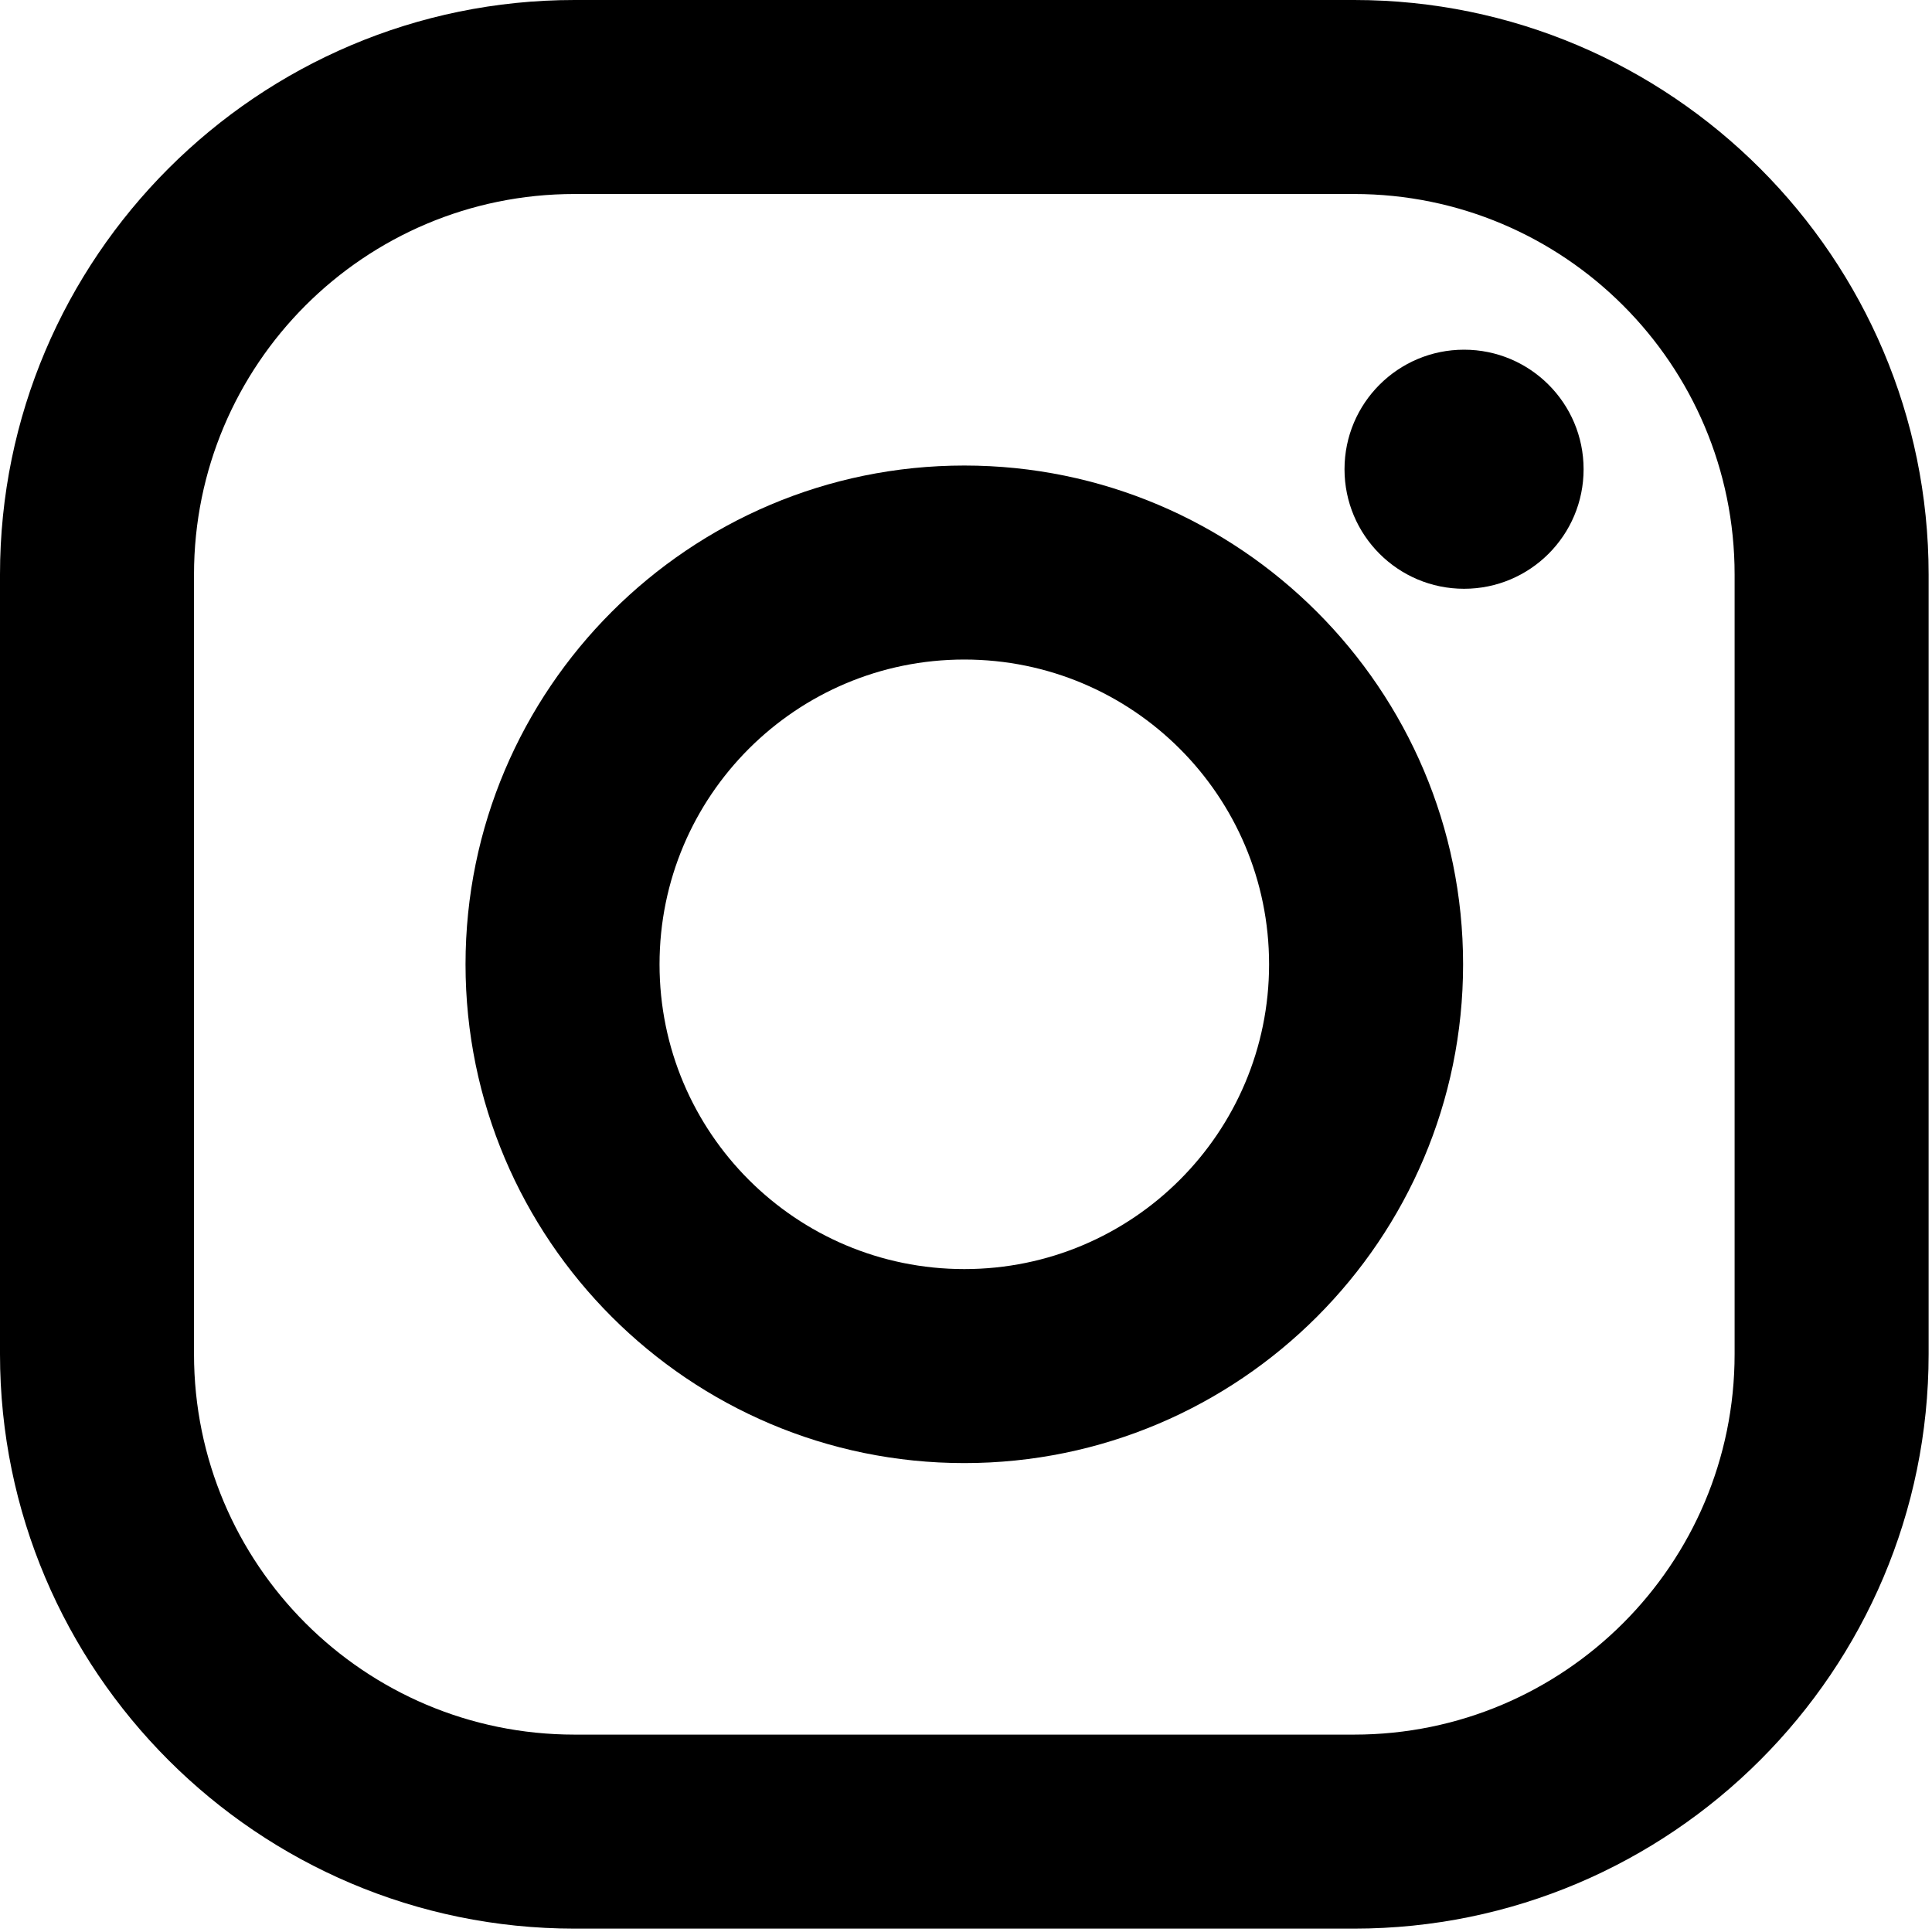
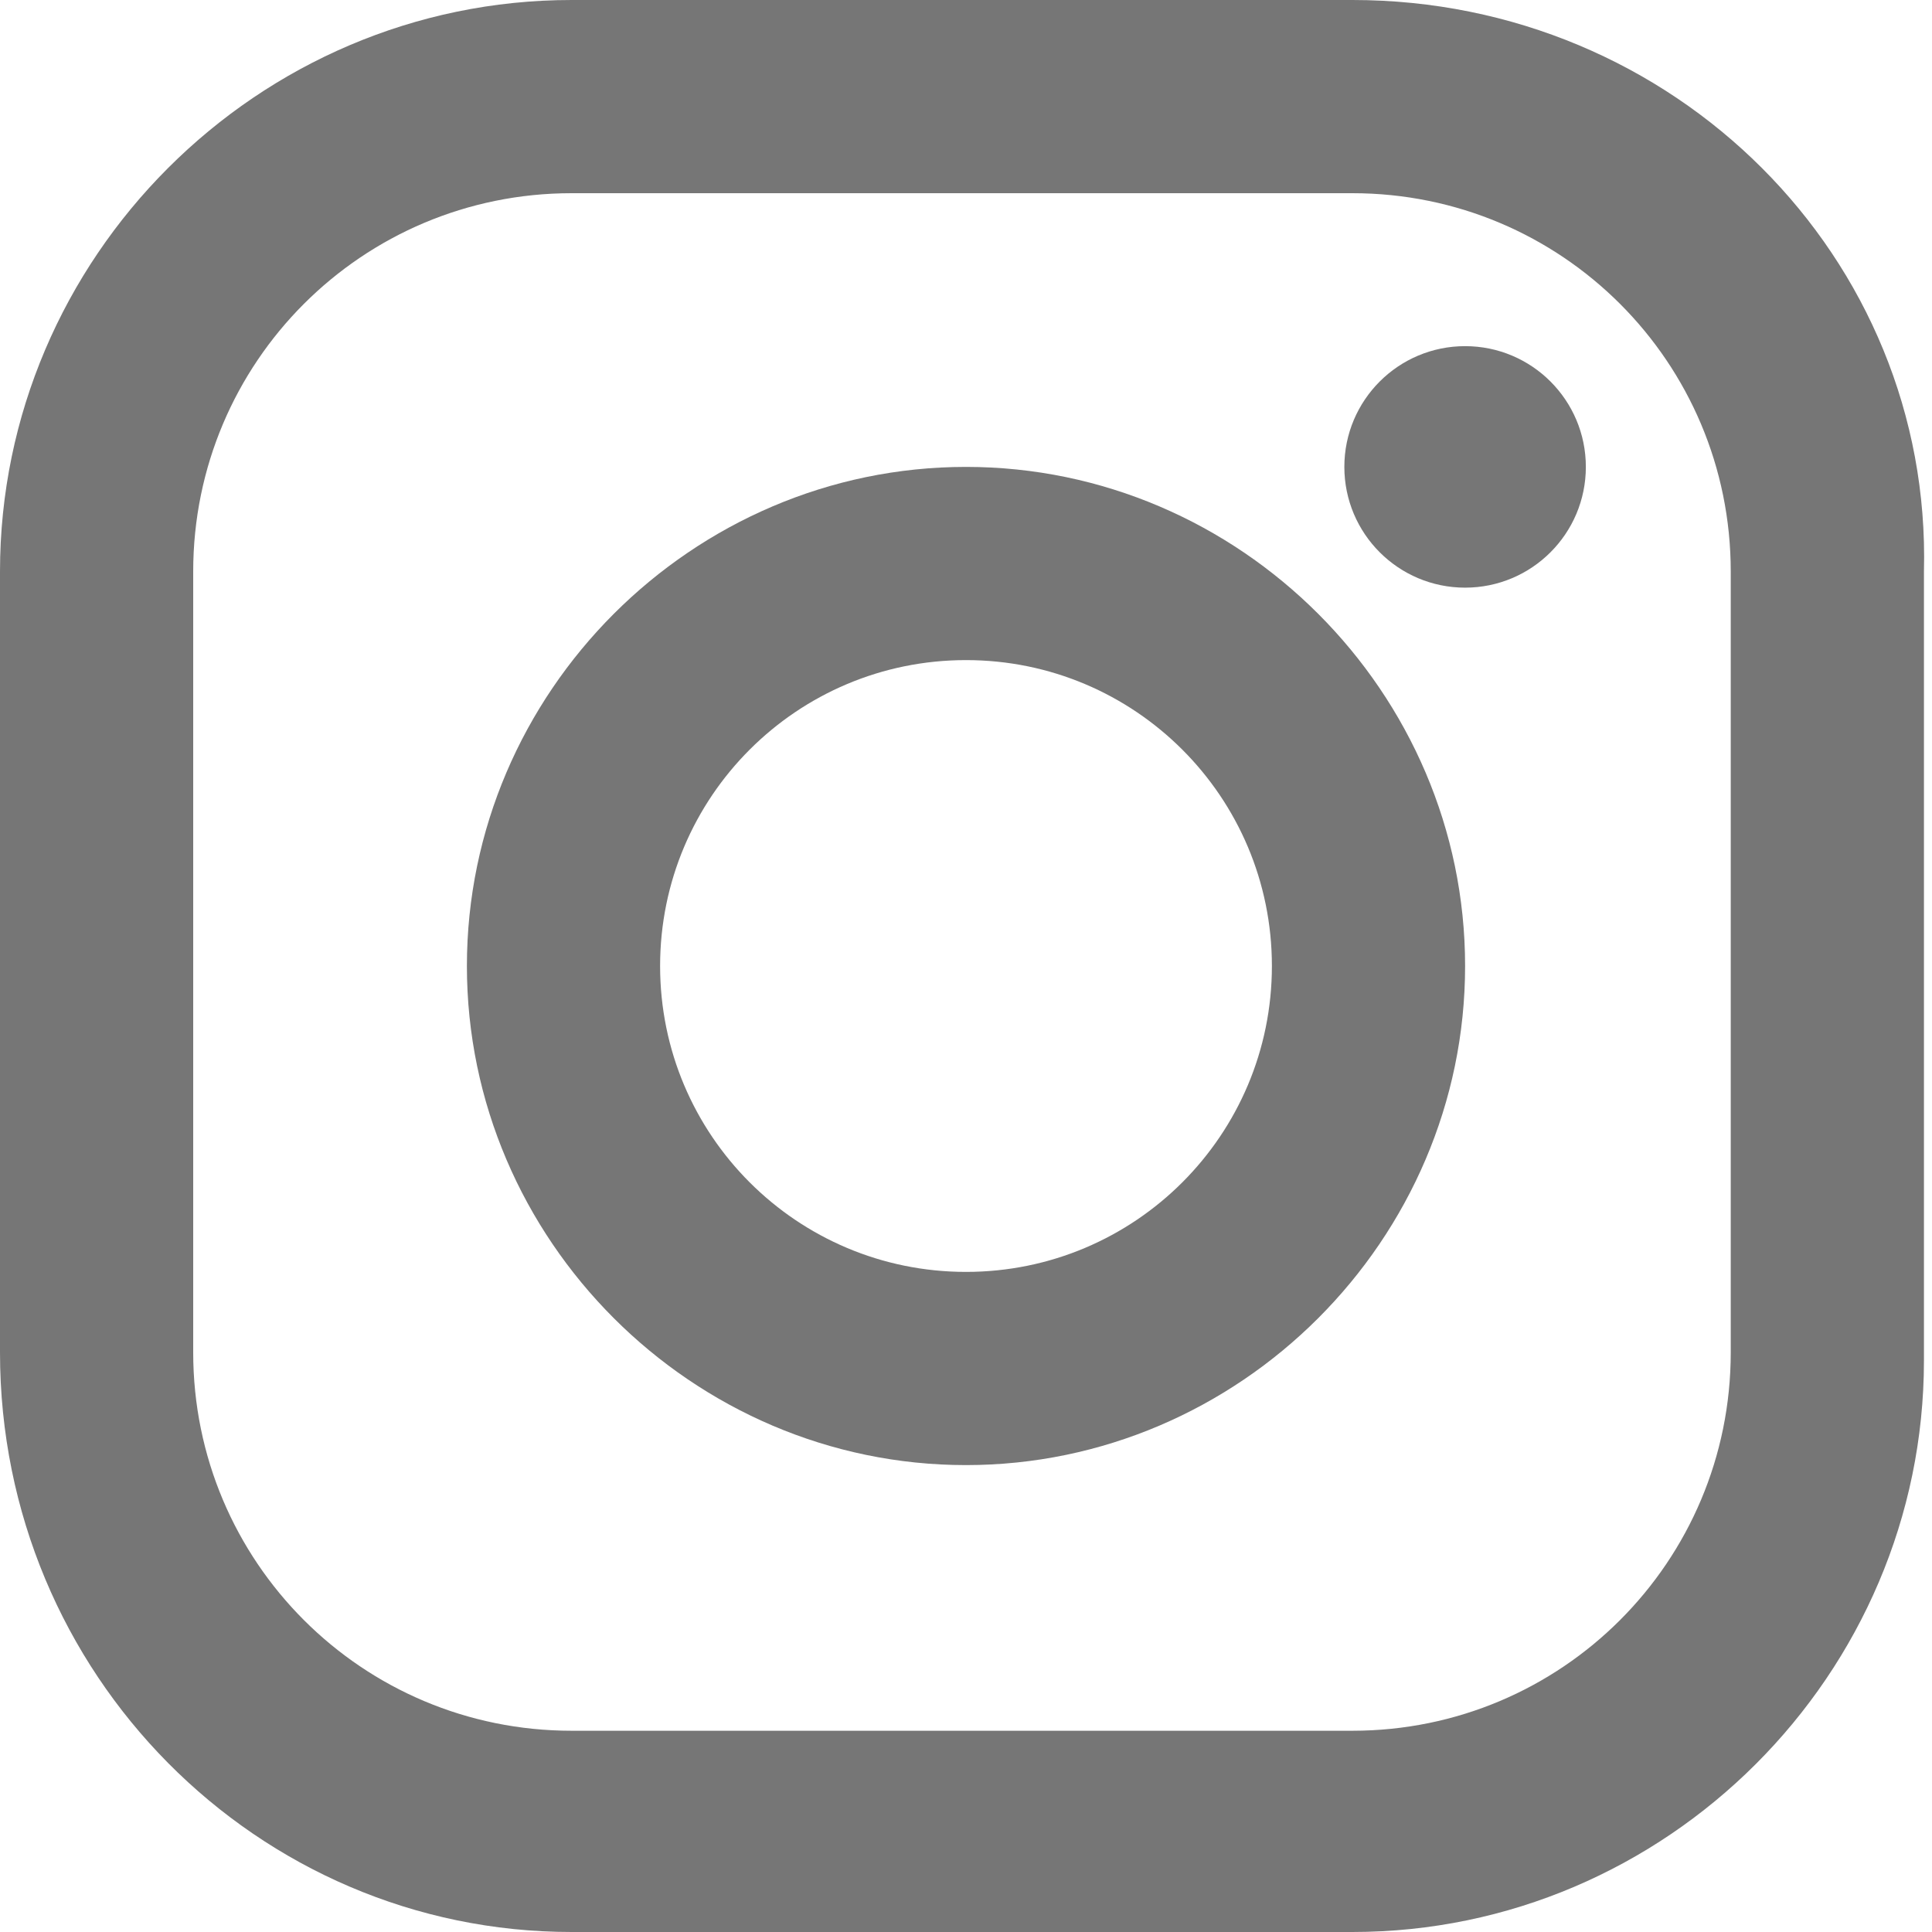
- <svg xmlns="http://www.w3.org/2000/svg" width="24px" height="24px" viewBox="0 0 24 24" version="1.1">
-   <defs />
-   <g id="Icons" stroke="none" stroke-width="1" fill="none" fill-rule="evenodd">
-     <g id="socialmedia_instagram" transform="translate(-12, -12)" fill="#000000">
+ <svg xmlns="http://www.w3.org/2000/svg" version="1.1" id="Ebene_1" x="0px" y="0px" viewBox="0 0 24 24" style="enable-background:new 0 0 24 24;" xml:space="preserve">
+   <style type="text/css">
+ 	.st0{fill:#767676;}
+ </style>
+   <g id="Icons">
+     <g id="socialmedia_instagram" transform="translate(-12, -12)">
      <g transform="translate(12, 12)">
-         <path d="M16.821,0 L7.137,0 C3.202,0 0,3.202 0,7.137 L0,16.821 C0,20.756 3.202,23.958 7.137,23.958 L16.821,23.958 C20.756,23.958 23.958,20.756 23.958,16.821 L23.958,7.137 C23.958,3.202 20.756,0 16.821,0 L16.821,0 Z M21.548,16.821 C21.548,19.431 19.431,21.548 16.821,21.548 L7.137,21.548 C4.527,21.548 2.41,19.431 2.41,16.821 L2.41,7.137 C2.41,4.527 4.527,2.41 7.137,2.41 L16.821,2.41 C19.431,2.41 21.548,4.527 21.548,7.137 L21.548,16.821 L21.548,16.821 L21.548,16.821 Z" id="XMLID_17_" />
-         <path d="M11.979,5.783 C8.562,5.783 5.783,8.562 5.783,11.979 C5.783,15.396 8.562,18.175 11.979,18.175 C15.396,18.175 18.175,15.396 18.175,11.979 C18.175,8.562 15.396,5.783 11.979,5.783 L11.979,5.783 Z M11.979,15.765 C9.888,15.765 8.193,14.07 8.193,11.979 C8.193,9.888 9.888,8.193 11.979,8.193 C14.07,8.193 15.765,9.888 15.765,11.979 C15.765,14.07 14.07,15.765 11.979,15.765 L11.979,15.765 Z" id="XMLID_81_" />
-         <circle id="XMLID_83_" cx="18.187" cy="5.829" r="1.485" />
+         <path id="XMLID_17_" class="st0" d="M16.8,0H7.1C3.2,0,0,3.2,0,7.1v9.7C0,20.8,3.2,24,7.1,24h9.7c3.9,0,7.1-3.2,7.1-7.1V7.1     C24,3.2,20.8,0,16.8,0L16.8,0z M21.5,16.8c0,2.6-2.1,4.7-4.7,4.7H7.1c-2.6,0-4.7-2.1-4.7-4.7V7.1c0-2.6,2.1-4.7,4.7-4.7h9.7     c2.6,0,4.7,2.1,4.7,4.7V16.8L21.5,16.8L21.5,16.8z" />
+         <path id="XMLID_81_" class="st0" d="M12,5.8c-3.4,0-6.2,2.8-6.2,6.2s2.8,6.2,6.2,6.2s6.2-2.8,6.2-6.2S15.4,5.8,12,5.8L12,5.8z      M12,15.8c-2.1,0-3.8-1.7-3.8-3.8S9.9,8.2,12,8.2c2.1,0,3.8,1.7,3.8,3.8C15.8,14.1,14.1,15.8,12,15.8L12,15.8z" />
+         <circle id="XMLID_83_" class="st0" cx="18.2" cy="5.8" r="1.5" />
      </g>
    </g>
  </g>
</svg>
